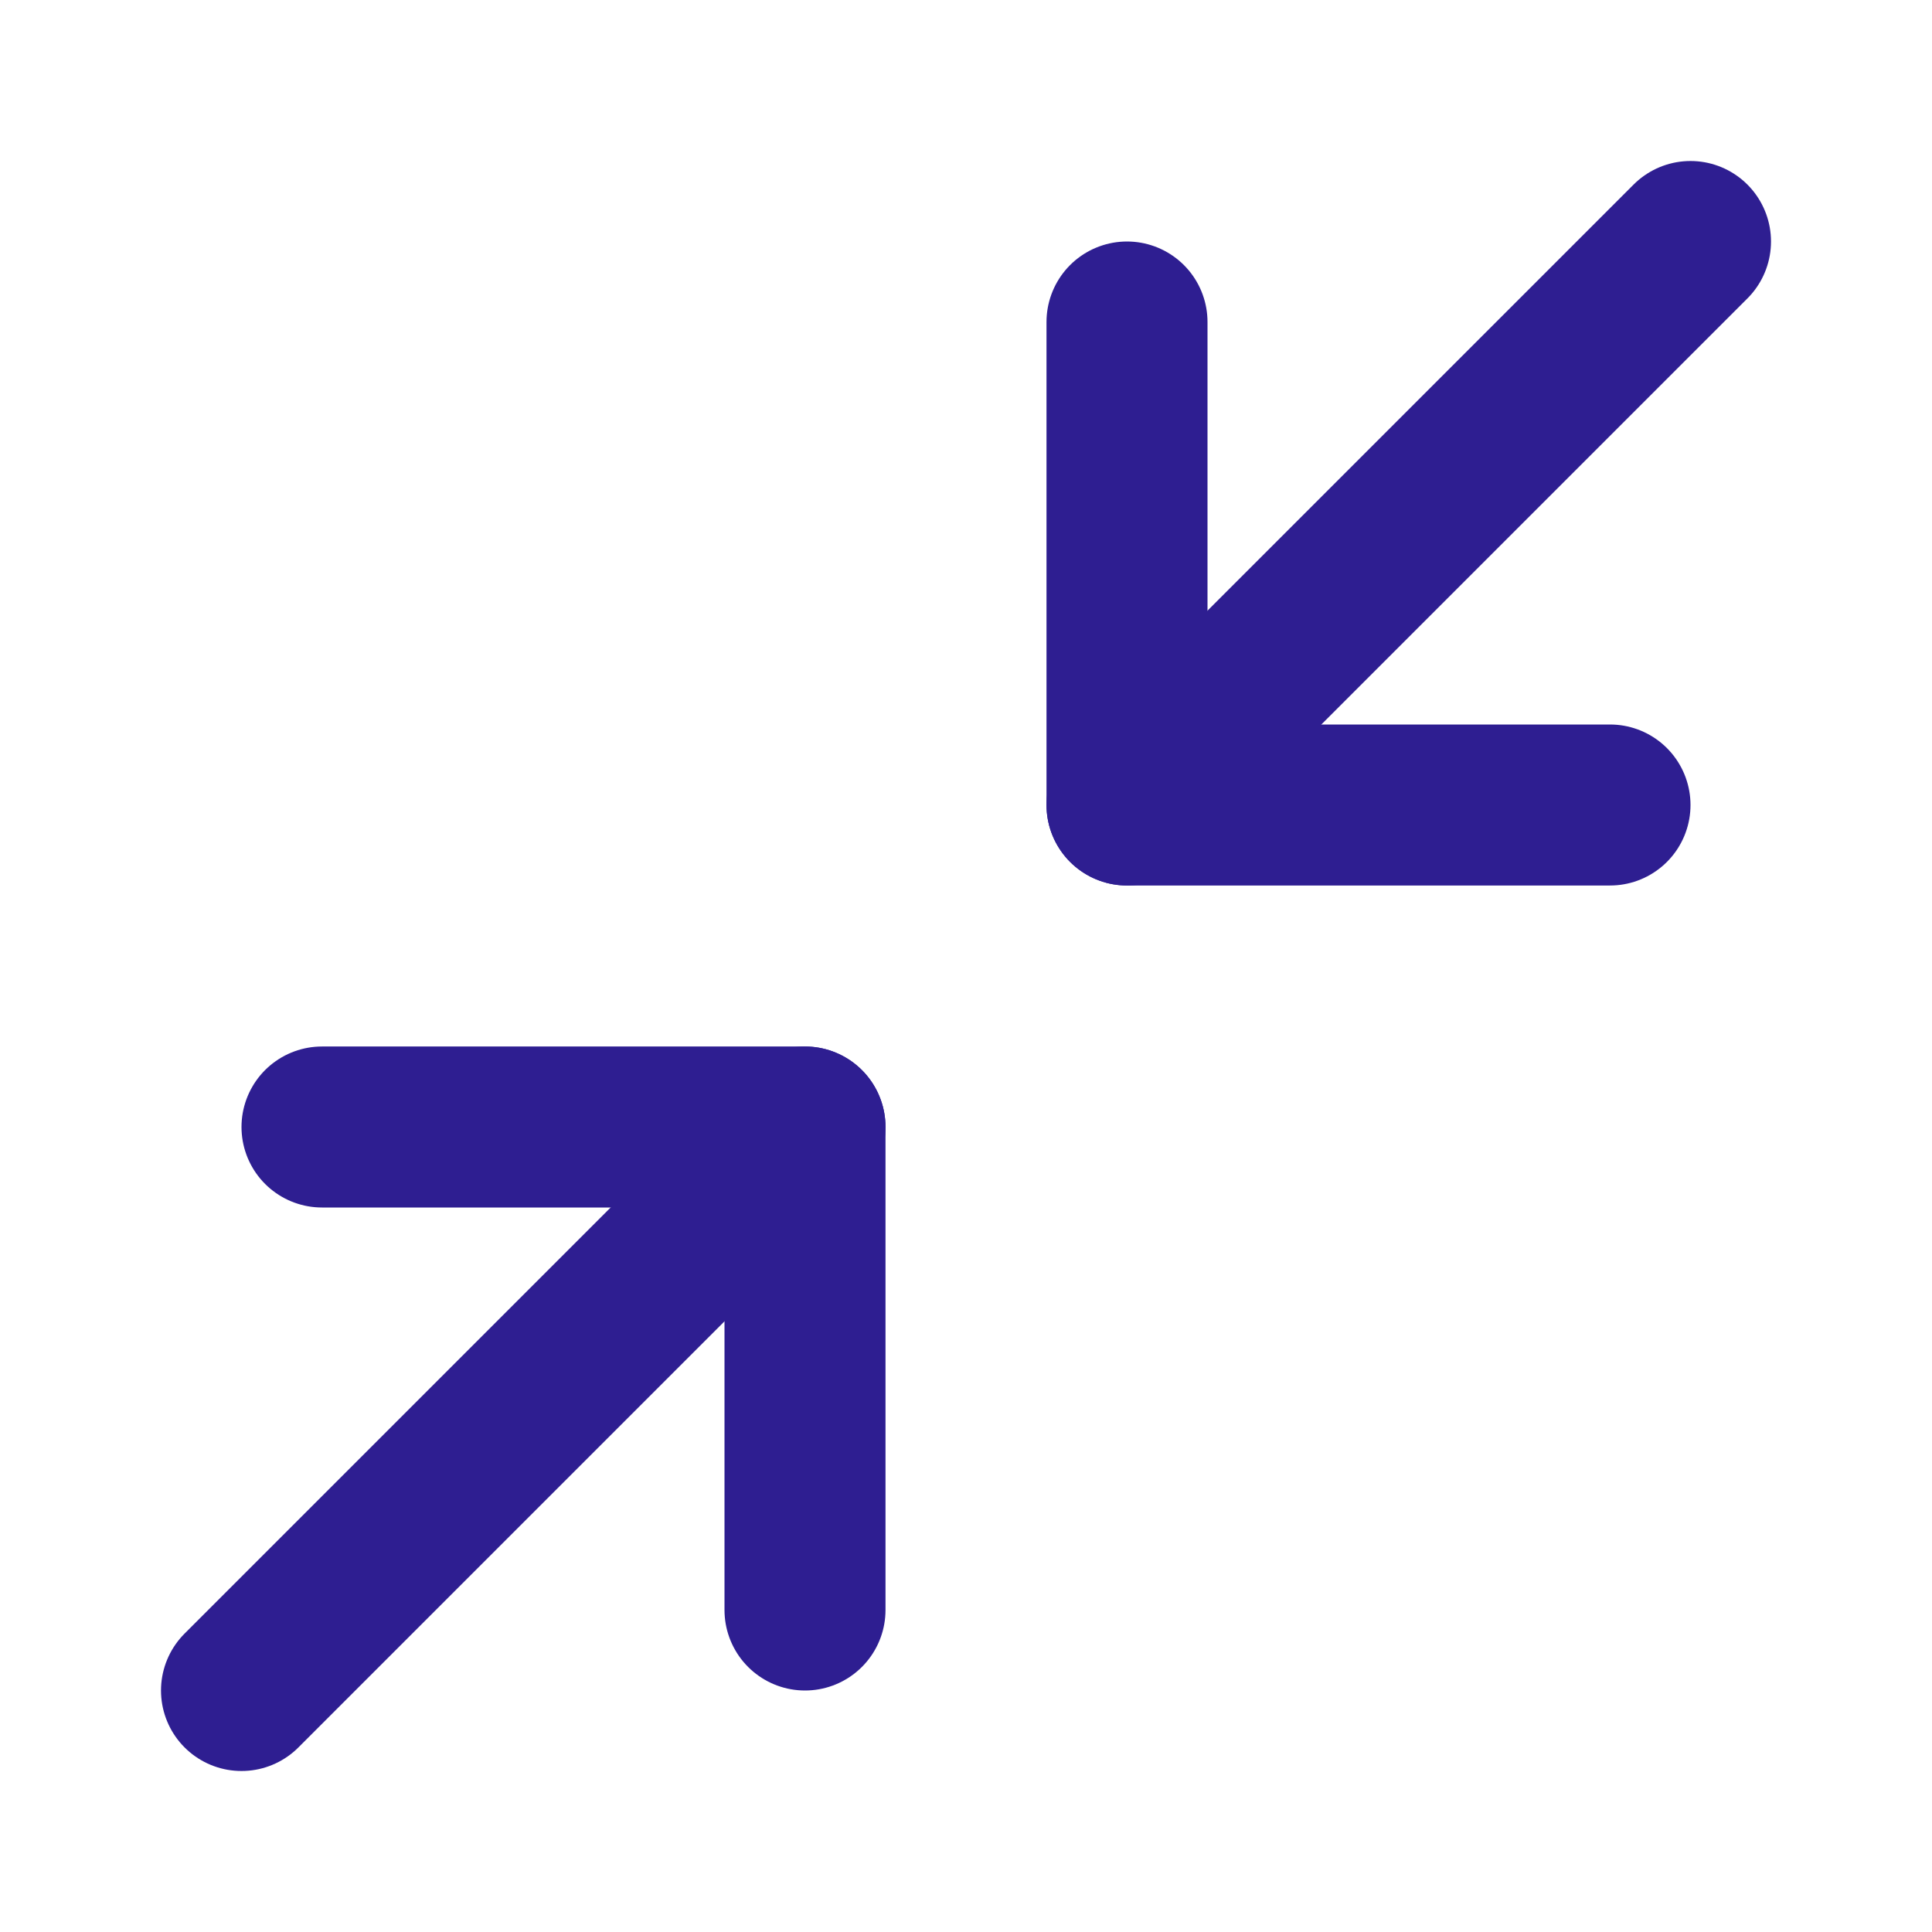
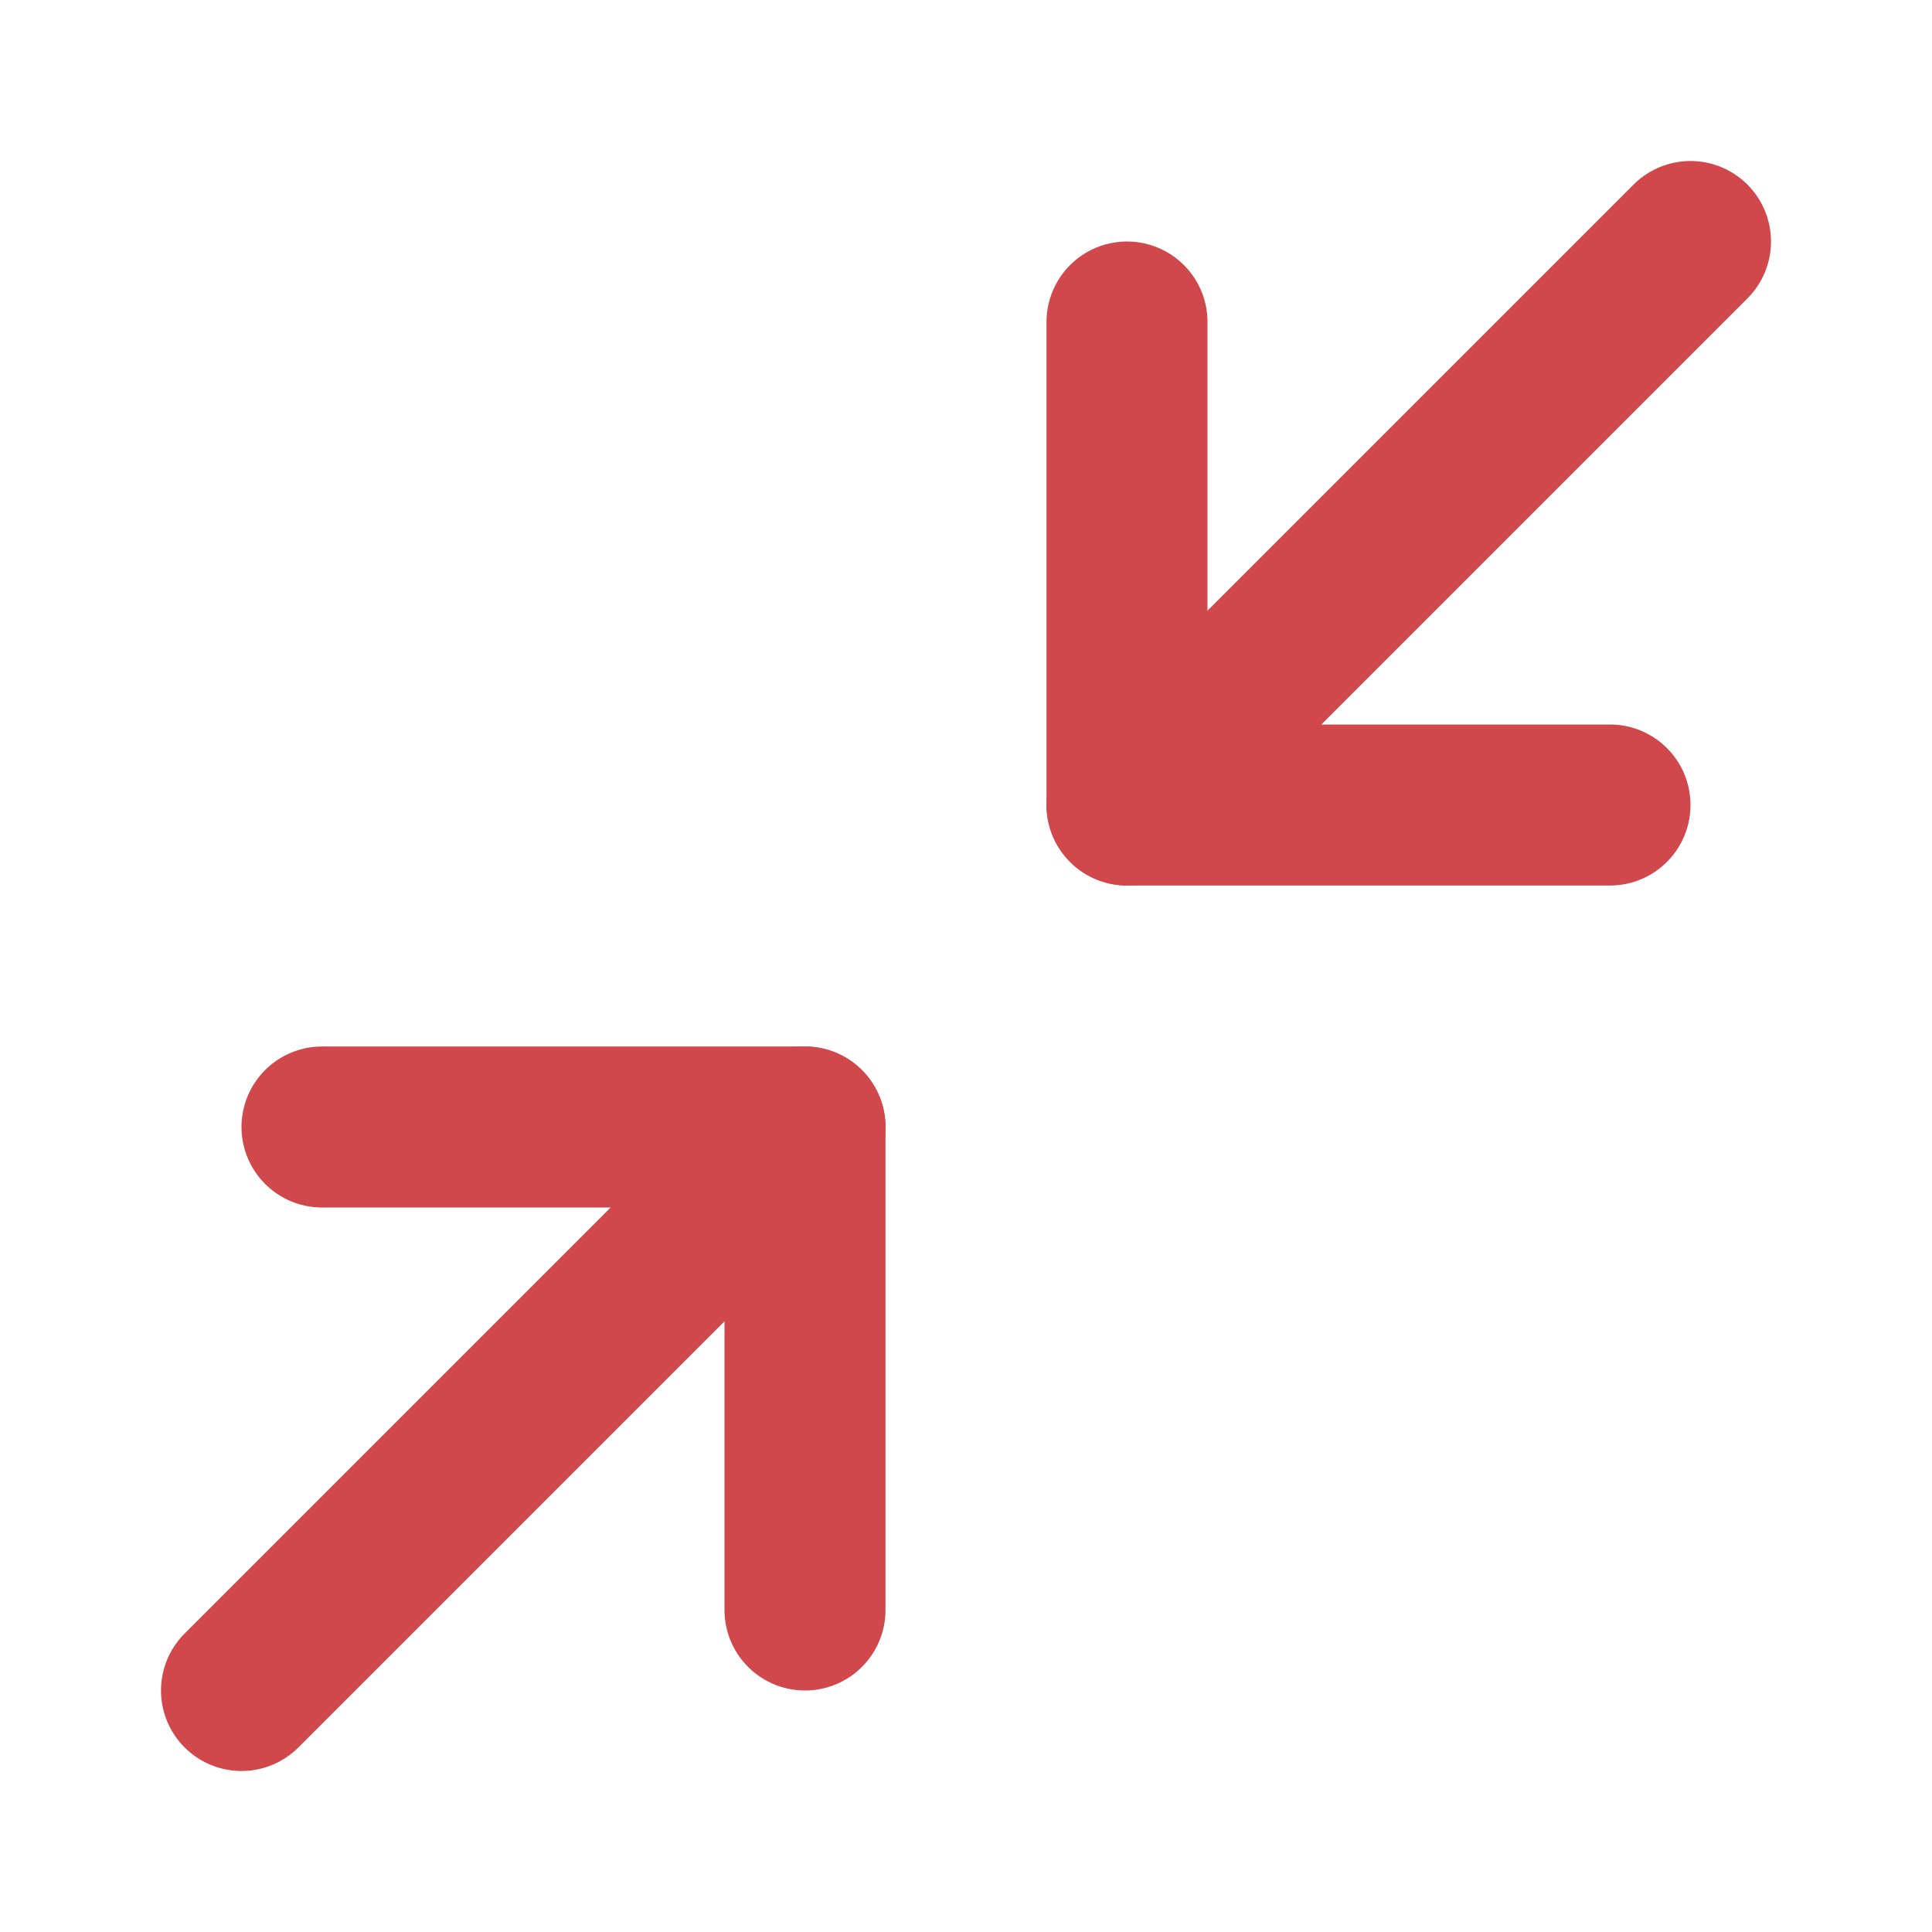
<svg xmlns="http://www.w3.org/2000/svg" width="24" height="24" viewBox="0 0 24 24" fill="none">
-   <path d="M4 14H10V20" stroke="#2E1E91" stroke-width="2" stroke-linecap="round" stroke-linejoin="round" />
-   <path d="M20 10H14V4" stroke="#2E1E91" stroke-width="2" stroke-linecap="round" stroke-linejoin="round" />
-   <path d="M14 10L21 3" stroke="#2E1E91" stroke-width="2" stroke-linecap="round" stroke-linejoin="round" />
-   <path d="M3 21L10 14" stroke="#2E1E91" stroke-width="2" stroke-linecap="round" stroke-linejoin="round" />
+   <path d="M4 14H10V20" stroke="#d1484c" stroke-width="2" stroke-linecap="round" stroke-linejoin="round" />
+   <path d="M20 10H14V4" stroke="#d1484c" stroke-width="2" stroke-linecap="round" stroke-linejoin="round" />
+   <path d="M14 10L21 3" stroke="#d1484c" stroke-width="2" stroke-linecap="round" stroke-linejoin="round" />
+   <path d="M3 21L10 14" stroke="#d1484c" stroke-width="2" stroke-linecap="round" stroke-linejoin="round" />
</svg>
